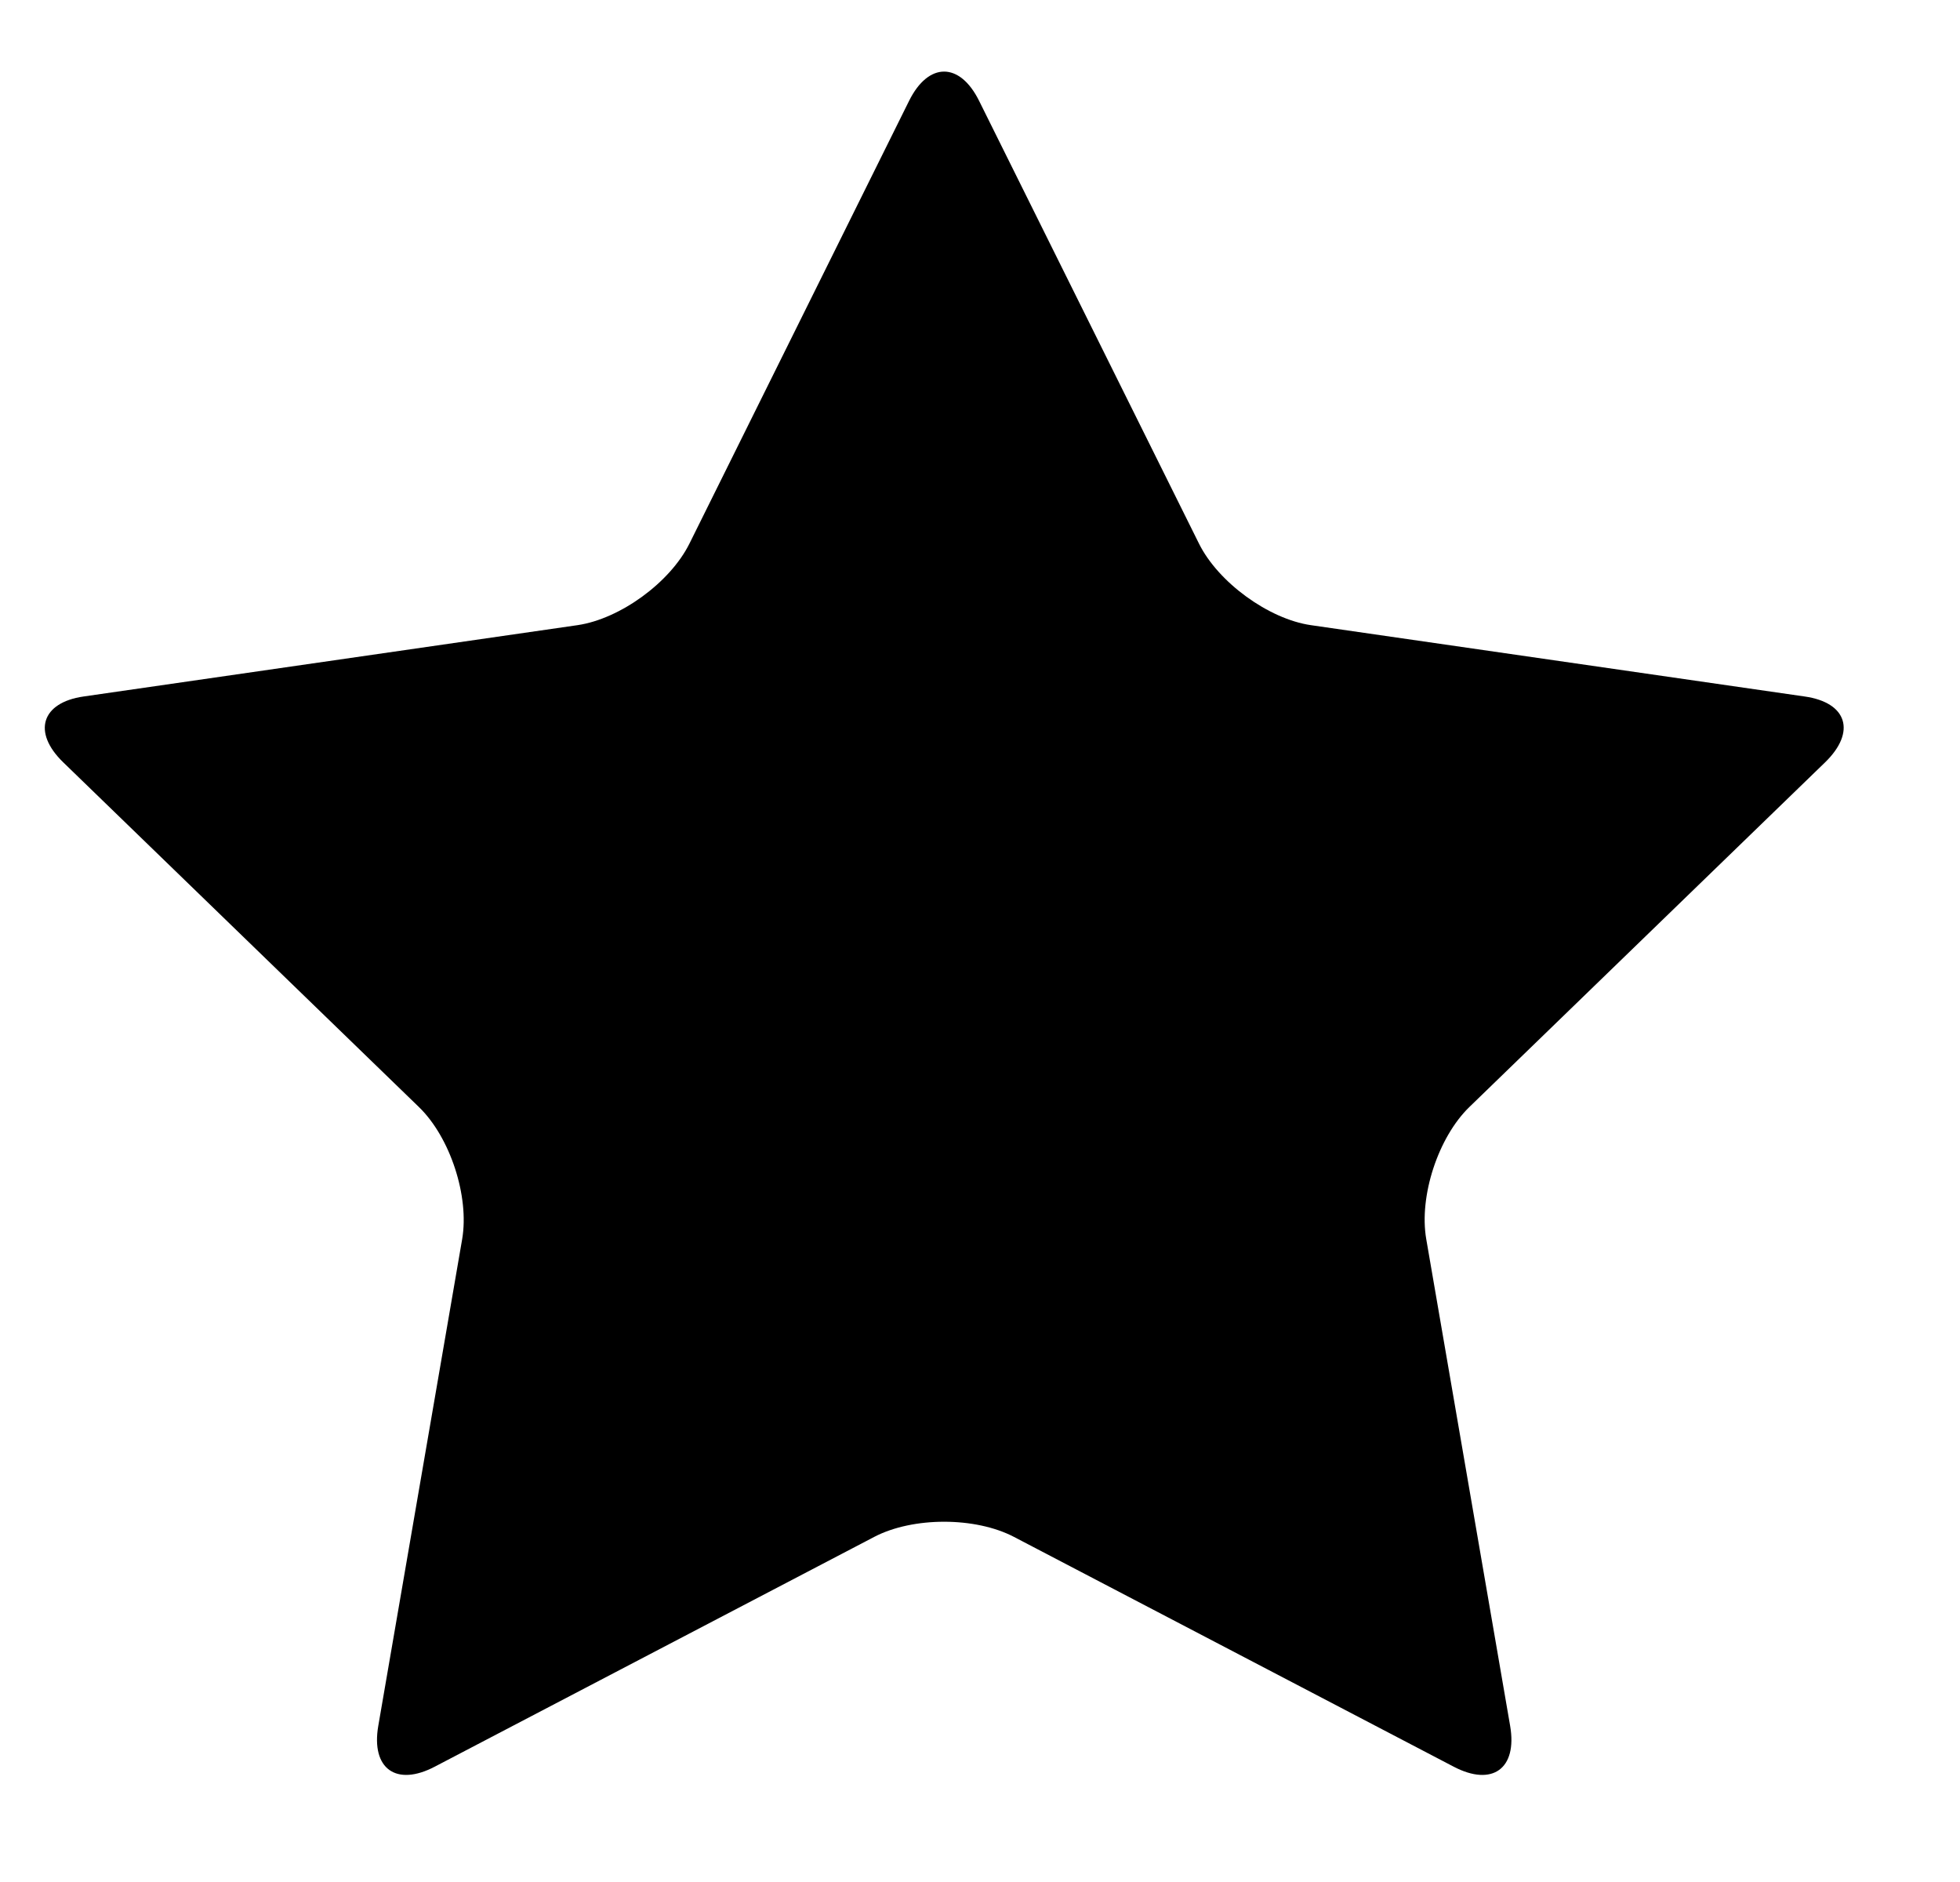
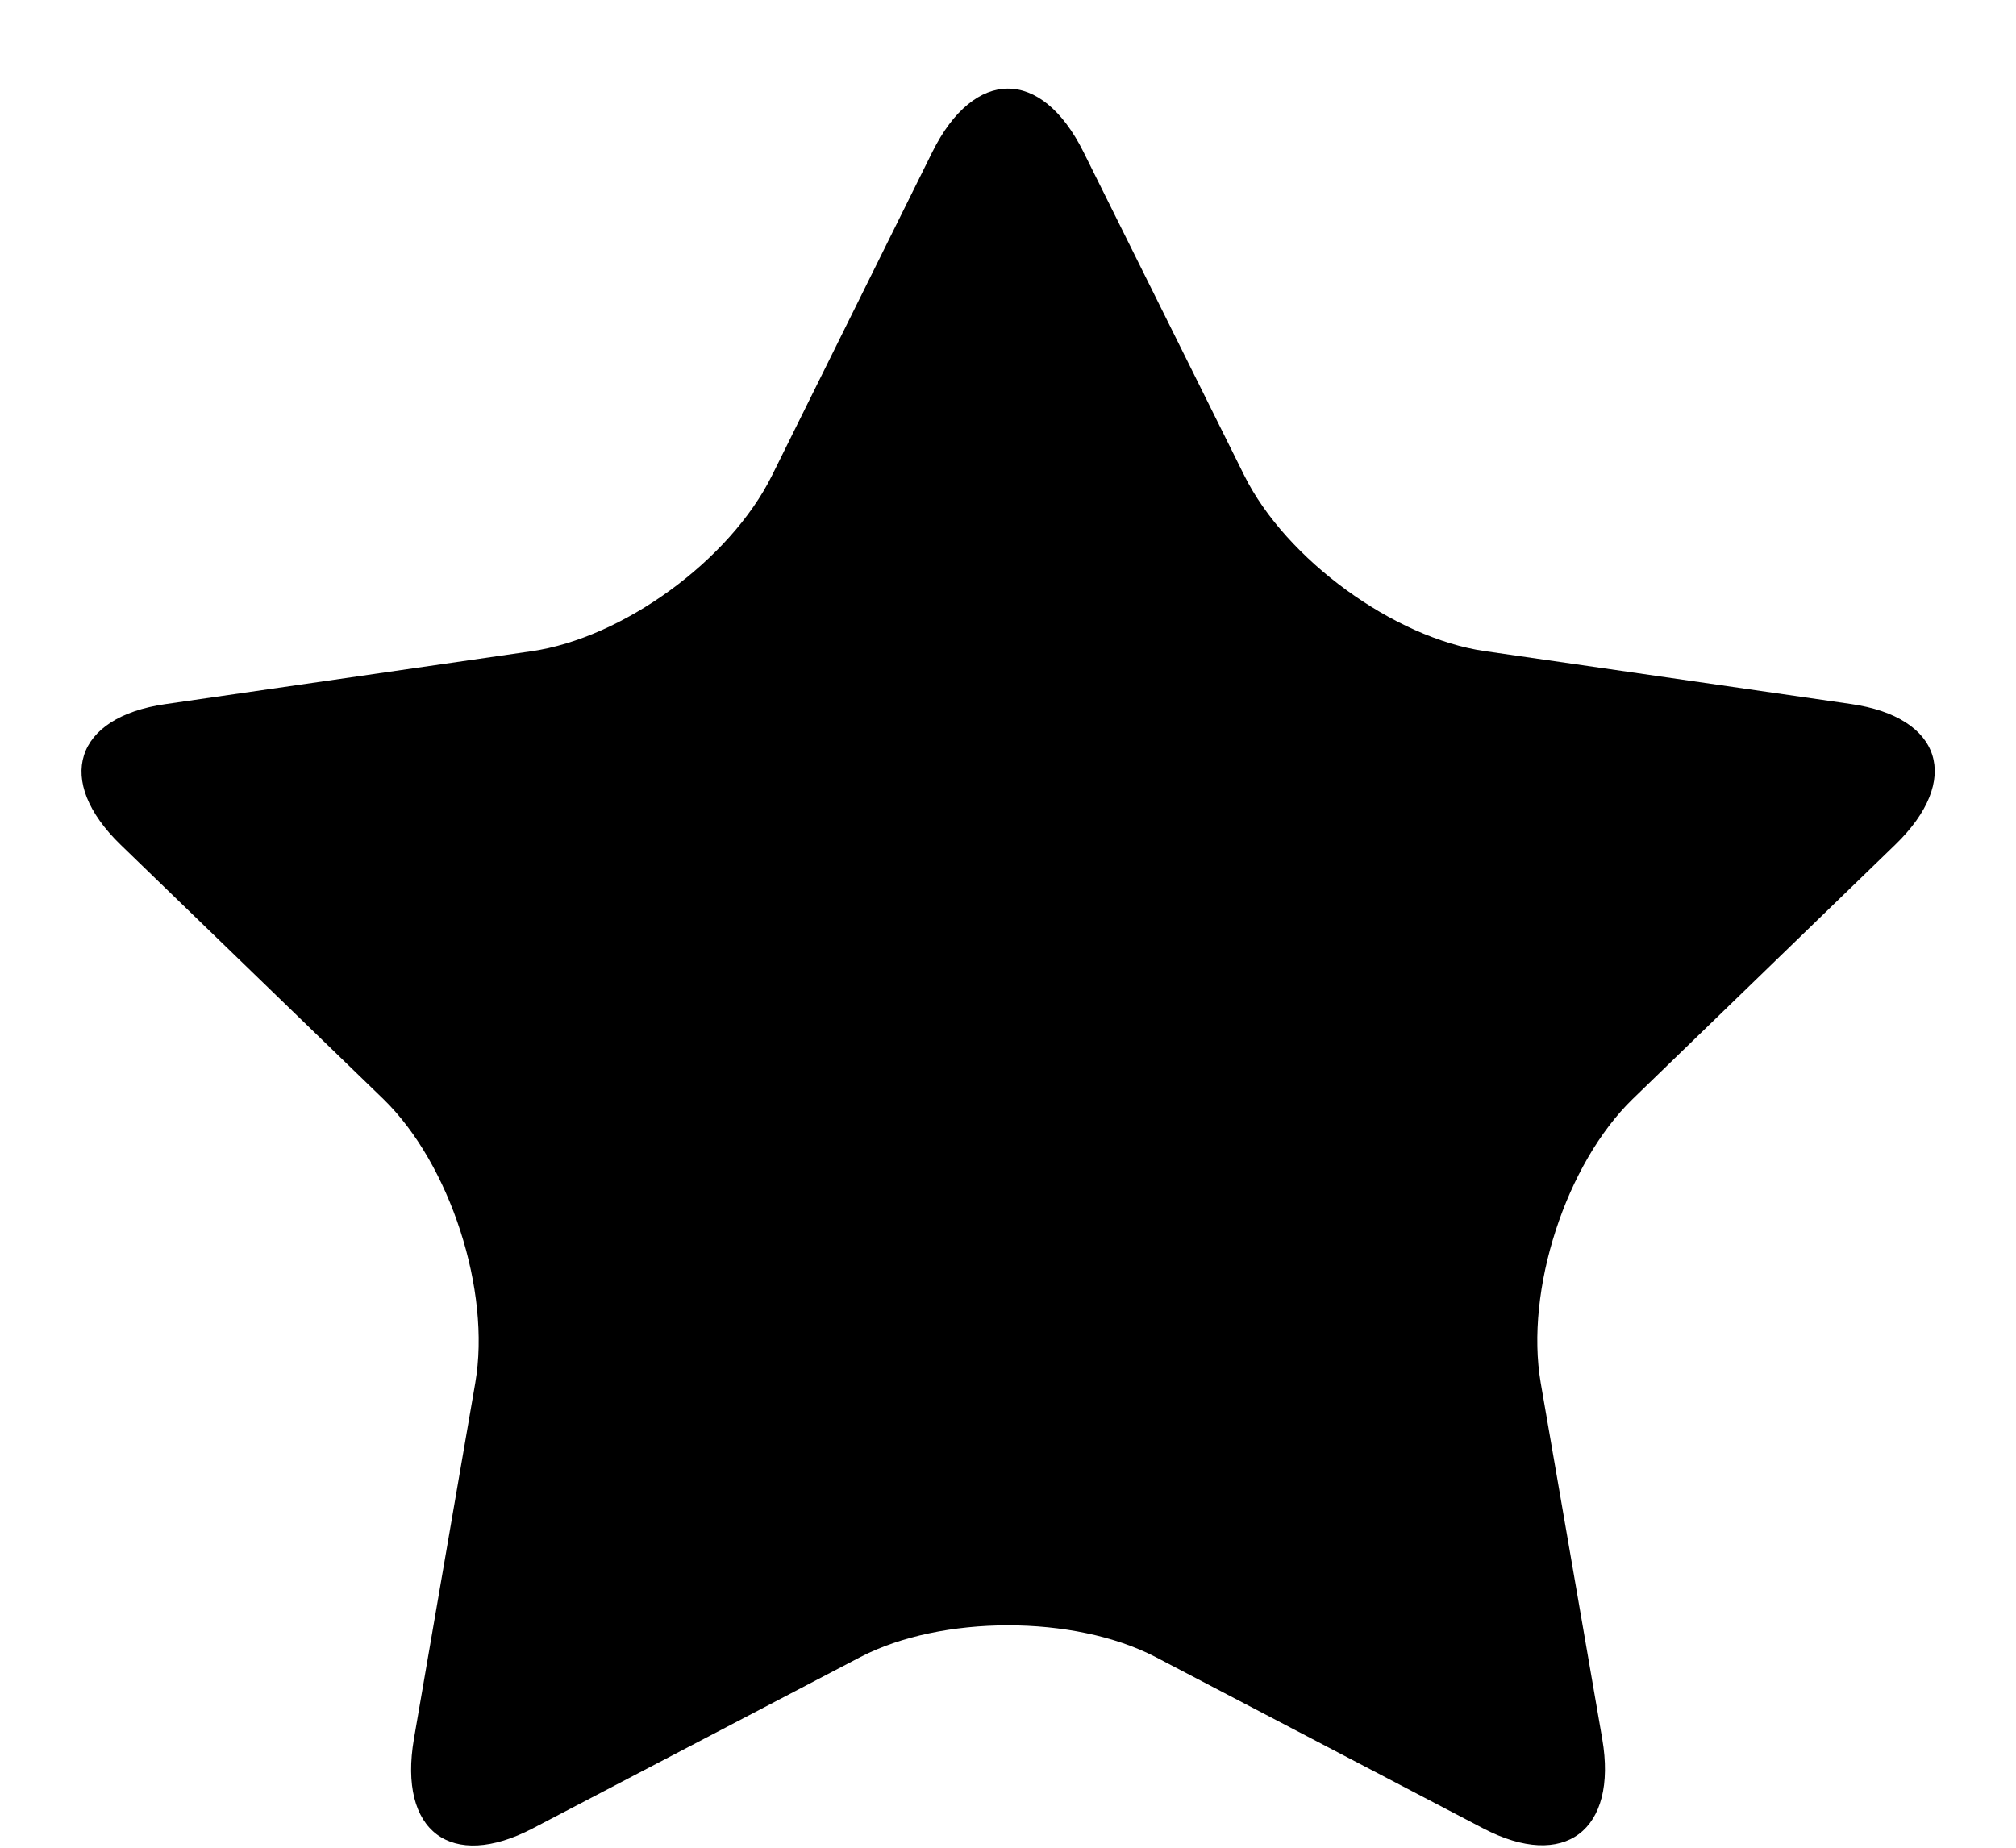
- <svg xmlns="http://www.w3.org/2000/svg" width="25" height="24" viewBox="0 0 25 24">
-   <path d="M11.596 1.285c.246-.495.645-.497.892 0l2.805 5.647c.246.496.89.962 1.426 1.04l6.3.91c.542.077.66.452.26.84l-4.537 4.395c-.398.386-.645 1.139-.55 1.685l1.07 6.207c.094.545-.227.779-.721.52l-5.608-2.93c-.492-.257-1.288-.258-1.782 0l-5.605 2.93c-.492.258-.815.027-.721-.52l1.07-6.207c.093-.544-.152-1.298-.552-1.685L.807 9.722c-.399-.386-.277-.763.259-.84l6.302-.91c.541-.08 1.179-.543 1.426-1.04l2.802-5.647z" fill="currentColor" />
+ <svg xmlns="http://www.w3.org/2000/svg" width="12" height="11" viewBox="0 0 12 11">
+   <g fill="none" fill-rule="evenodd">
+     <path d="M0 0h12v12H0z" />
+     <path d="M5.55.904c.249-.5.648-.504.899 0l.957 1.926c.248.5.892.968 1.431 1.046l2.18.315c.543.078.662.453.264.838L9.718 6.543c-.396.385-.642 1.136-.547 1.69l.366 2.118c.094.548-.226.786-.708.534l-1.95-1.02c-.486-.253-1.276-.251-1.758 0l-1.95 1.02c-.485.253-.802.02-.707-.534l.365-2.118c.095-.548-.15-1.304-.547-1.69L.719 5.03c-.397-.384-.275-.76.264-.838l2.18-.315c.543-.078 1.182-.541 1.432-1.046L5.55.904z" fill="currentColor" />
+   </g>
</svg>
